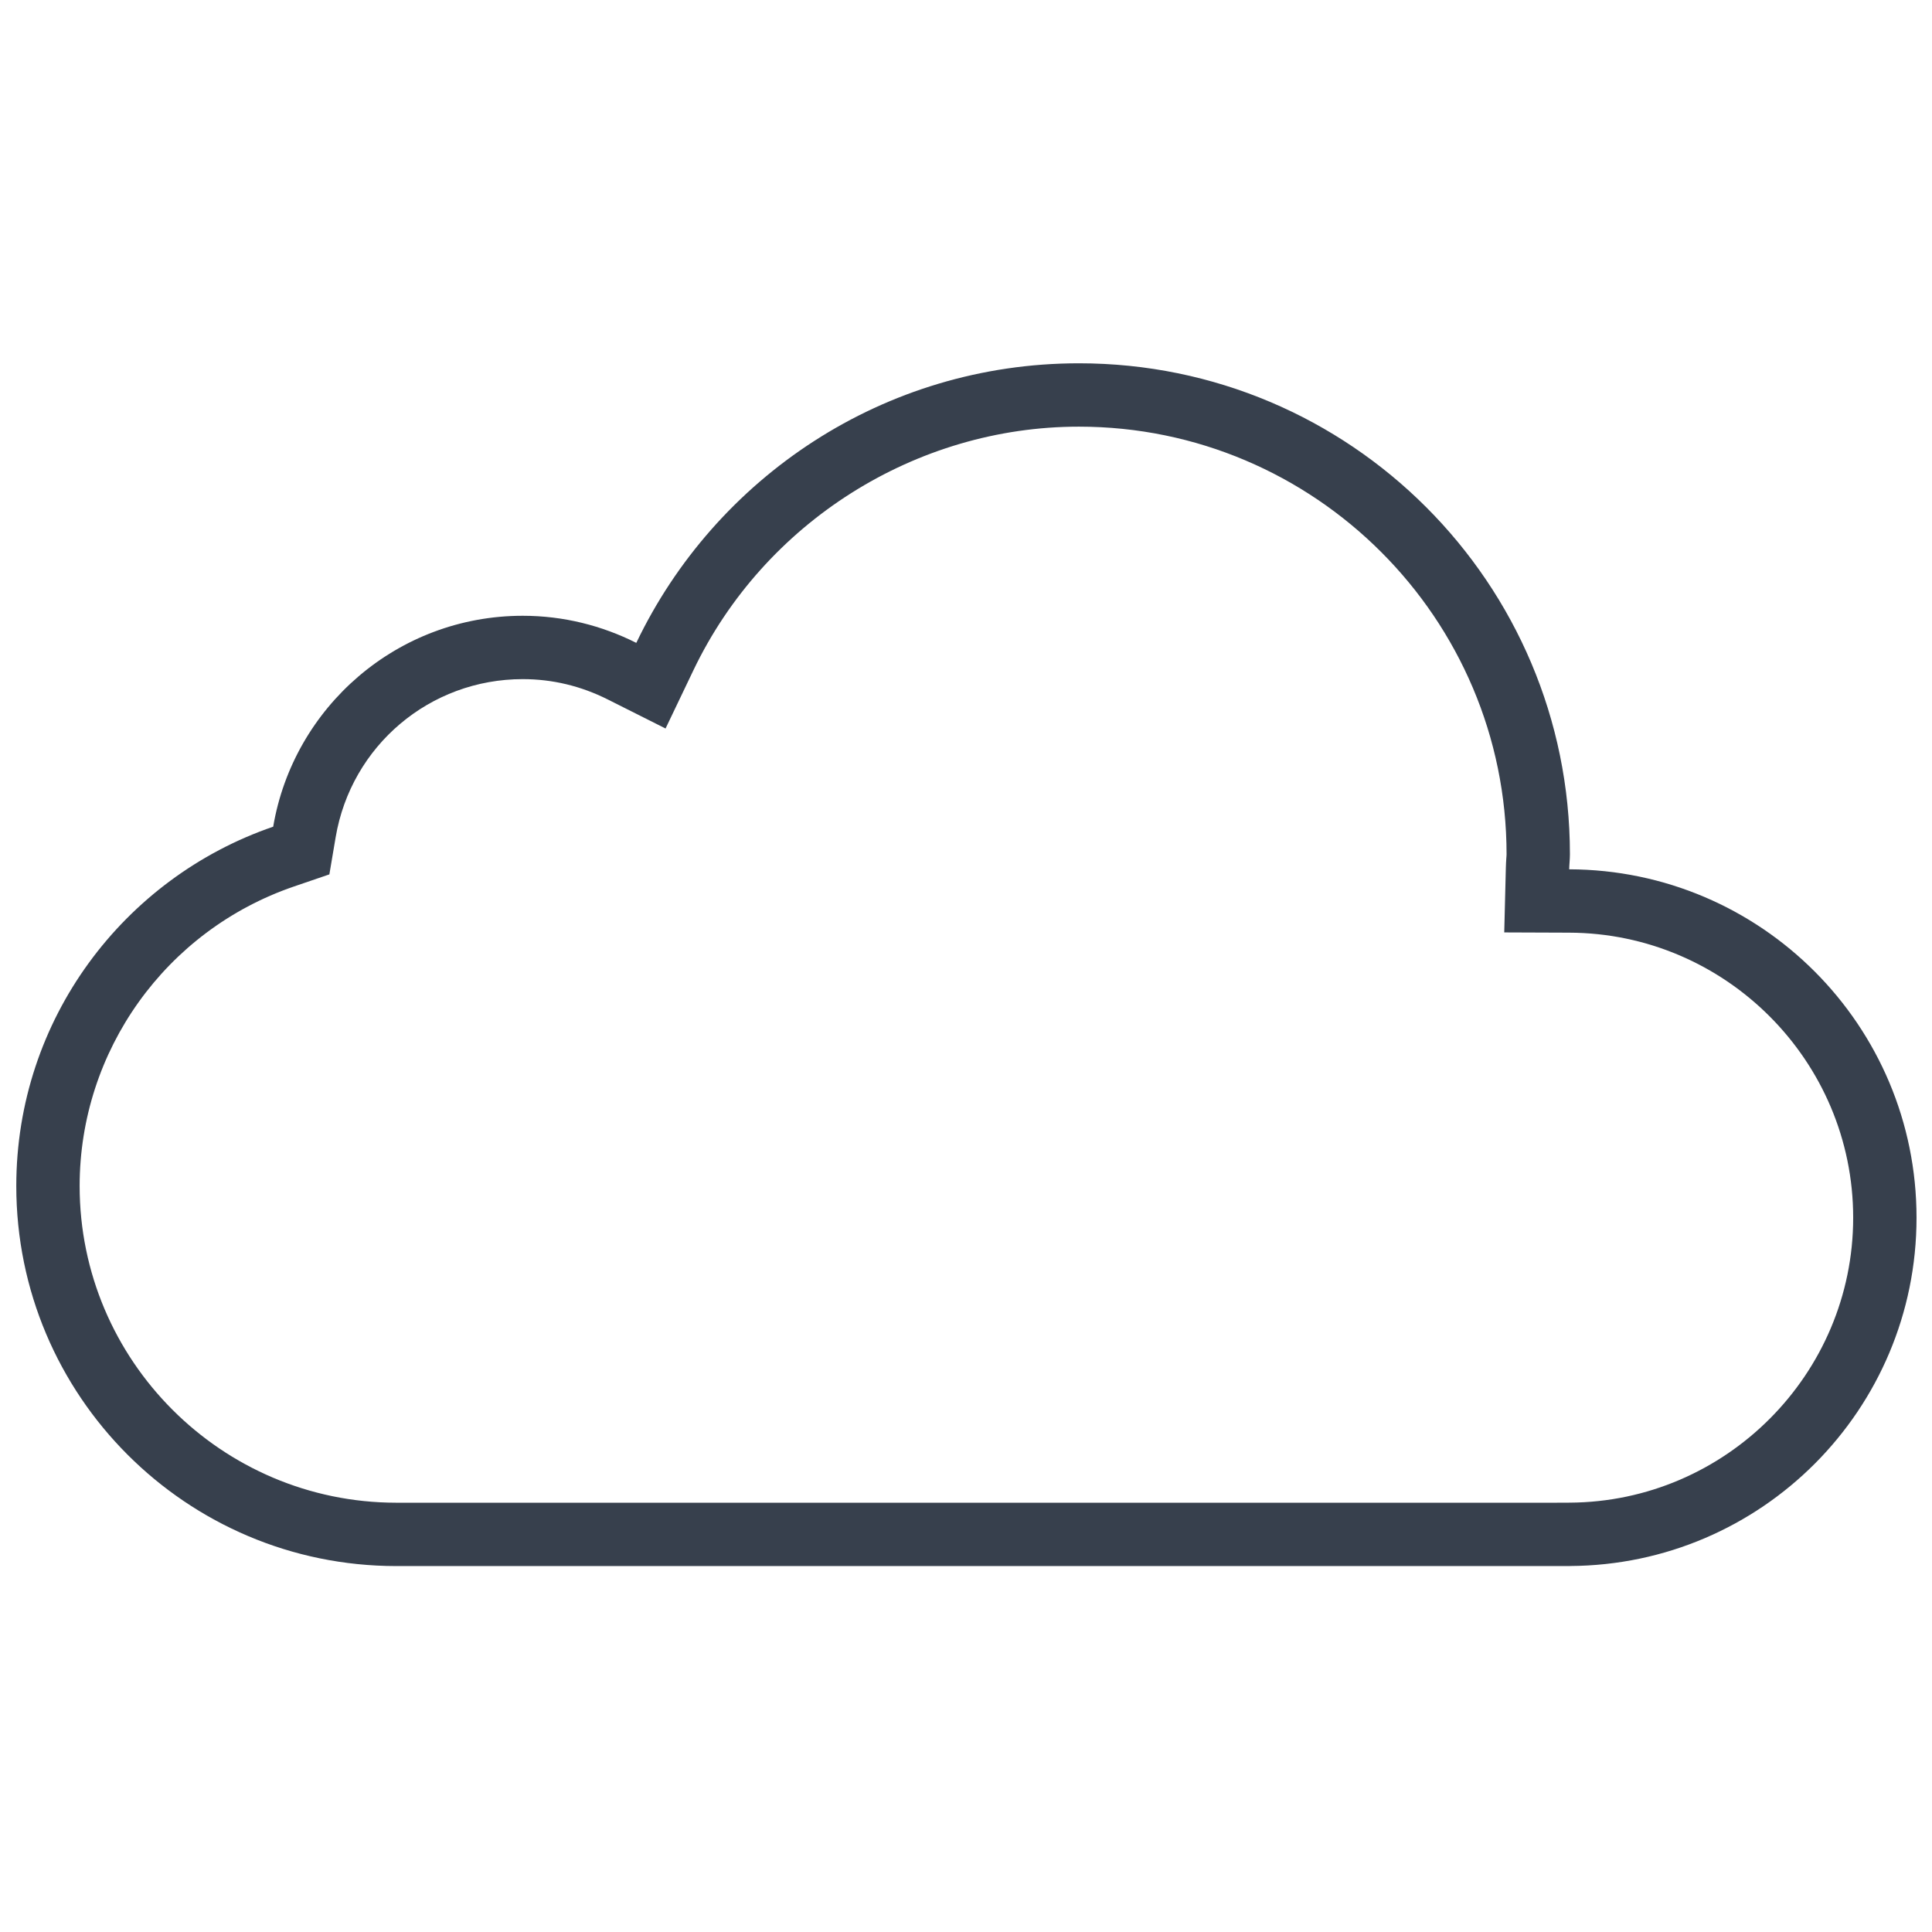
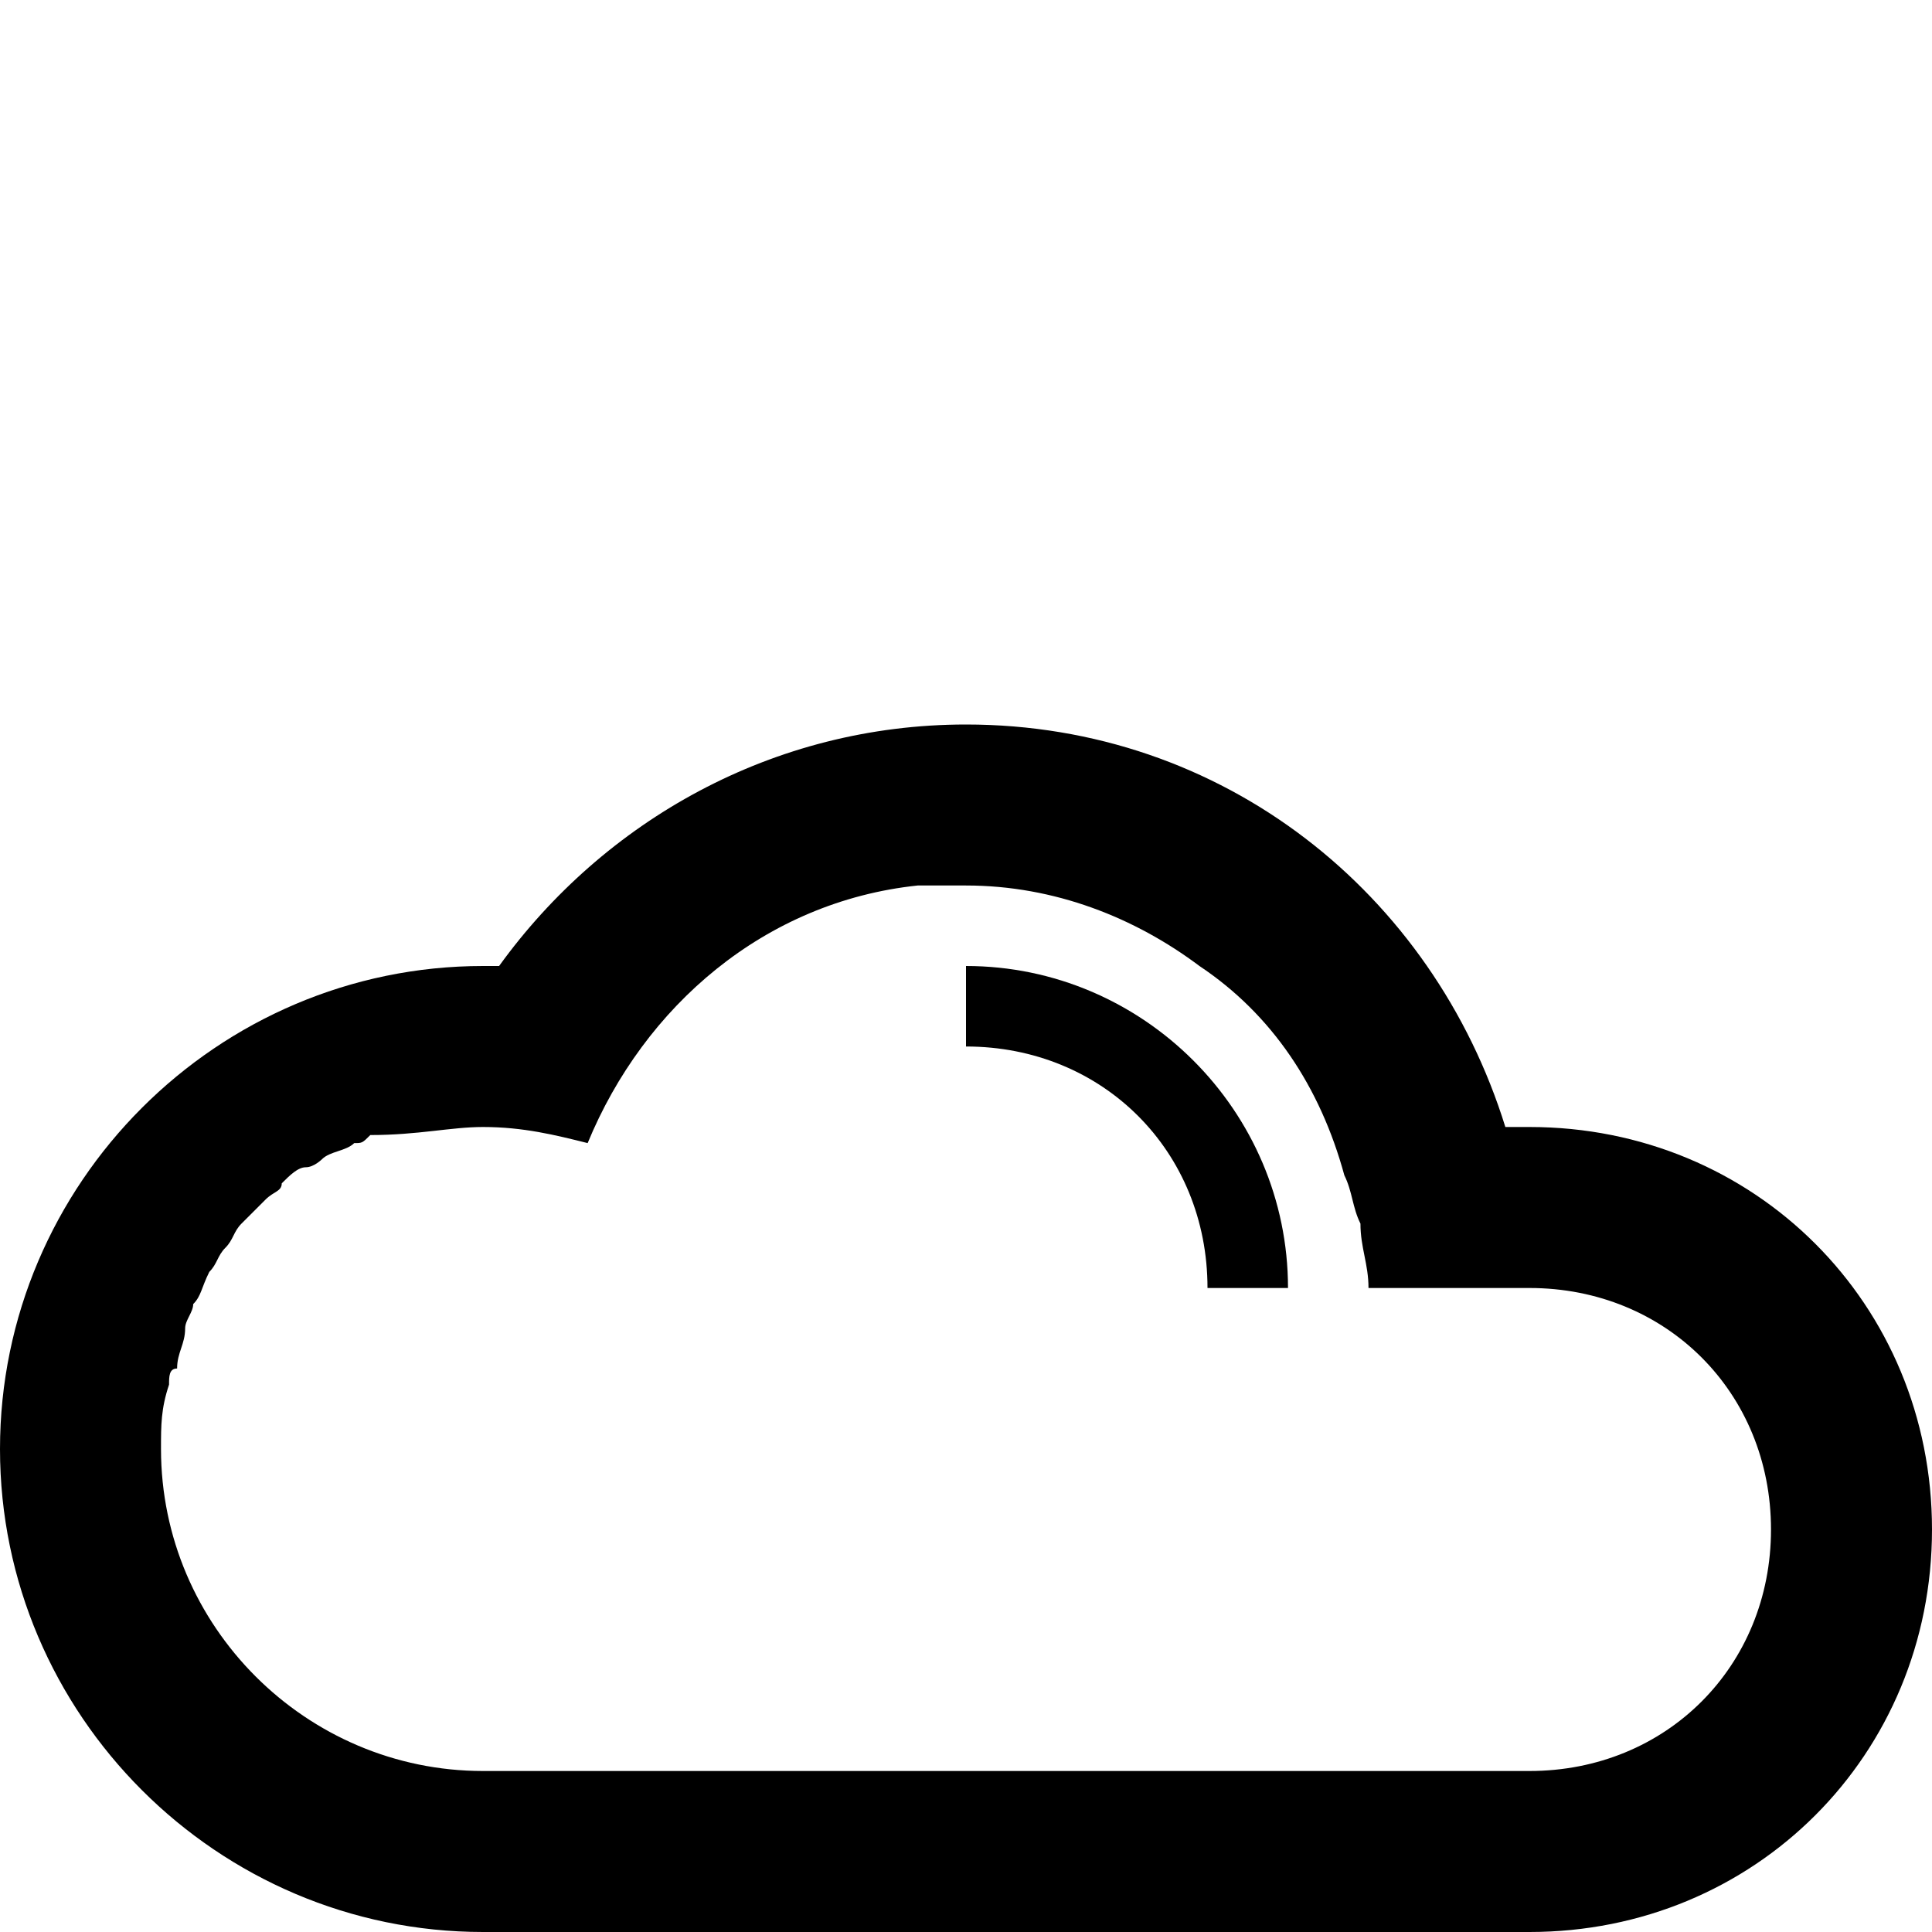
- <svg xmlns="http://www.w3.org/2000/svg" enable-background="new 0 0 512 512" height="512px" id="Layer_1" version="1.1" viewBox="0 0 512 512" width="512px" xml:space="preserve">
-   <path d="M285.928,113.067c62.492,0,113.327,50.827,113.327,113.327c0,0.344-0.041,0.705-0.066,1.049  c-0.049,0.836-0.107,1.672-0.123,2.525l-0.426,17.133l17.159,0.065c41.53,0.115,75.313,34.005,75.313,75.535  c0,41.415-33.718,75.305-75.157,75.518l-3.664,0.016H104.977c-46.244-0.049-83.872-37.693-83.872-83.929  c0-35.825,22.806-67.714,56.737-79.356l9.444-3.229l1.664-9.838c4.115-24.282,24.97-41.907,49.588-41.907  c7.846,0,15.428,1.82,22.536,5.394l15.306,7.689l7.386-15.444C202.531,138.398,242.635,113.067,285.928,113.067 M285.928,96.277  c-51.778,0-96.358,30.315-117.303,74.092c-9.059-4.558-19.256-7.182-30.086-7.182c-33.233,0-60.762,24.184-66.14,55.893  C32.82,232.657,4.316,270.104,4.316,314.307c0,55.597,45.063,100.669,100.644,100.718h311.084v-0.016  c50.777-0.263,91.856-41.481,91.856-92.308c0-50.909-41.177-92.177-92.053-92.324c0.033-1.344,0.197-2.639,0.197-3.984  C416.044,154.532,357.79,96.277,285.928,96.277L285.928,96.277z" fill="#37404D" />
+ <svg xmlns="http://www.w3.org/2000/svg" enable-background="new 0 0 24 24" height="24px" id="Layer_1" version="1.1" viewBox="0 0 24 24" width="24px" xml:space="preserve">
+   <g>
+     <path d="M19,14c-0.1,0-0.2,0-0.3,0c-0.9-2.9-3.5-5-6.7-5c-2.4,0-4.5,1.2-5.8,3c-0.1,0-0.2,0-0.2,0c-3.3,0-6,2.7-6,6s2.7,6,6,6h13   c2.8,0,5-2.2,5-5S21.8,14,19,14z M19,22H6c-2.2,0-4-1.8-4-4c0-0.3,0-0.5,0.1-0.8c0-0.1,0-0.2,0.1-0.2c0-0.2,0.1-0.3,0.1-0.5   c0-0.1,0.1-0.2,0.1-0.3c0.1-0.1,0.1-0.2,0.2-0.4c0.1-0.1,0.1-0.2,0.2-0.3c0.1-0.1,0.1-0.2,0.2-0.3c0.1-0.1,0.2-0.2,0.3-0.3   c0.1-0.1,0.2-0.1,0.2-0.2c0.1-0.1,0.2-0.2,0.3-0.2c0.1,0,0.2-0.1,0.2-0.1c0.1-0.1,0.3-0.1,0.4-0.2c0.1,0,0.1,0,0.2-0.1   C5.2,14.1,5.6,14,6,14c0.5,0,0.9,0.1,1.3,0.2c0.7-1.7,2.2-3,4.1-3.2c0,0,0.1,0,0.1,0c0.2,0,0.3,0,0.5,0c1.1,0,2.1,0.4,2.9,1   c0,0,0,0,0,0c0.9,0.6,1.5,1.5,1.8,2.6c0.1,0.2,0.1,0.4,0.2,0.6c0,0.3,0.1,0.5,0.1,0.8h2c1.7,0,3,1.3,3,3S20.7,22,19,22z" />
+     <path d="M12,12v1c1.7,0,3,1.3,3,3h1C16,13.8,14.2,12,12,12z" />
+   </g>
</svg>
